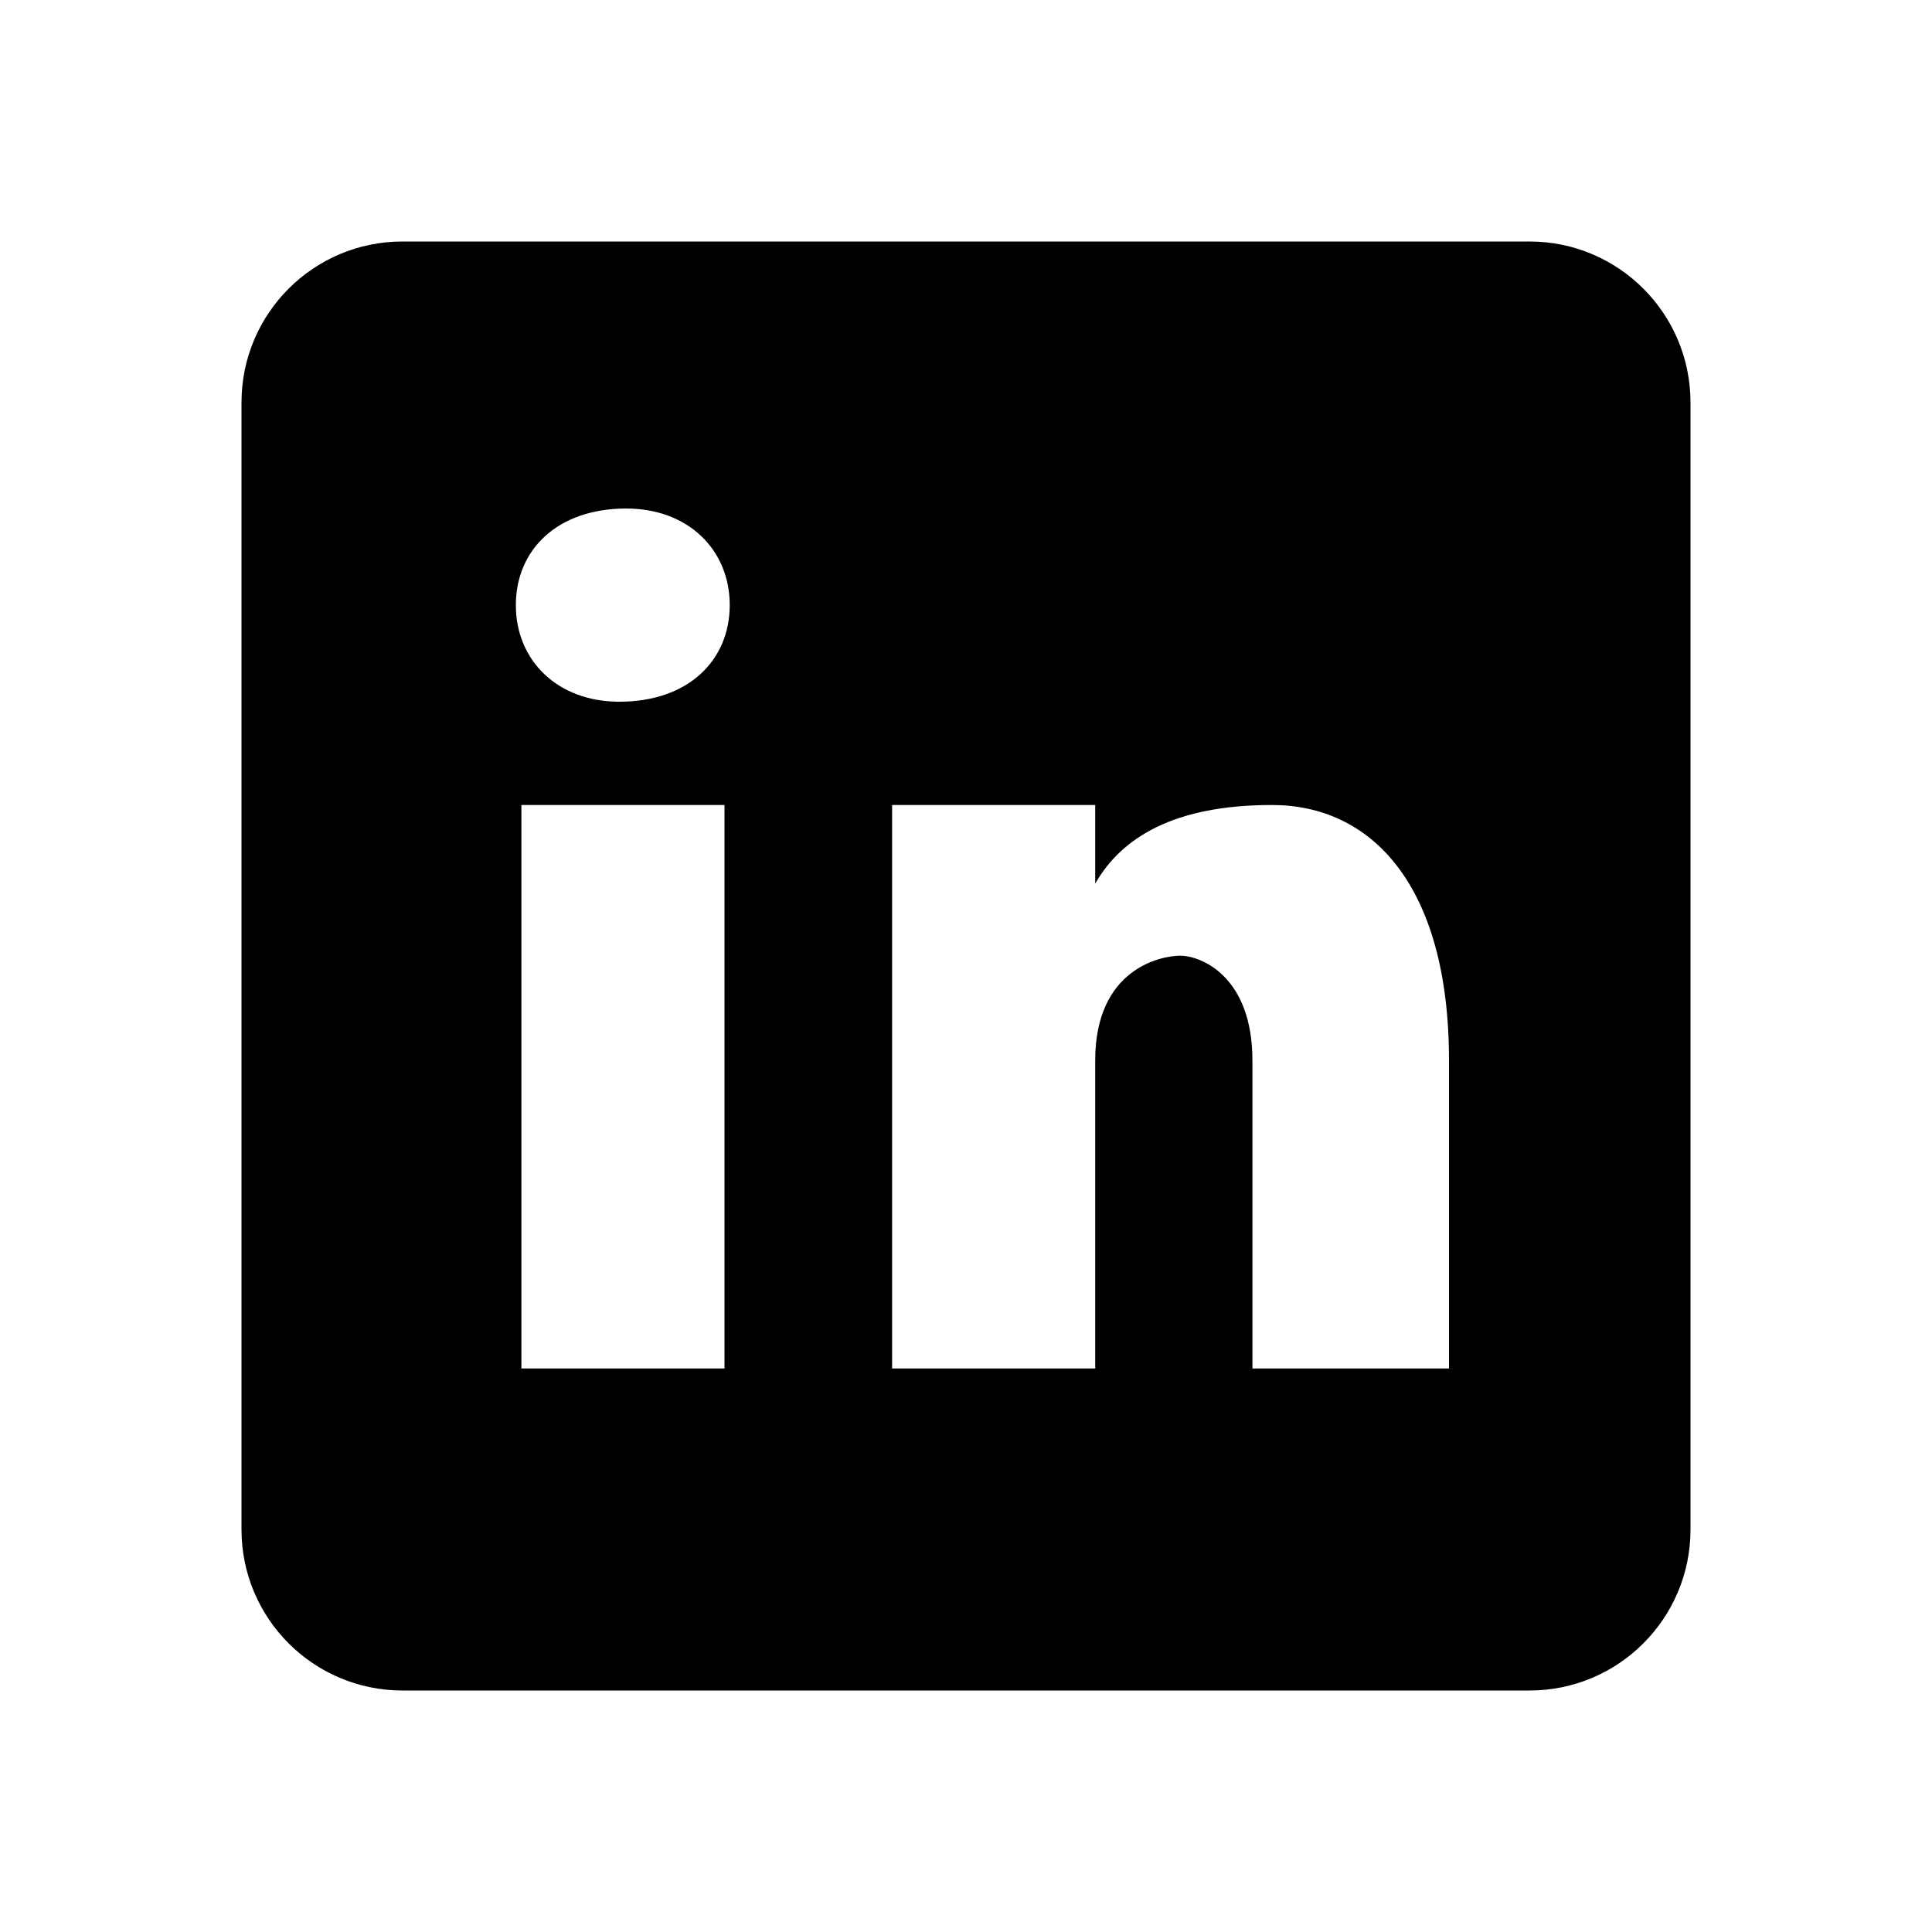
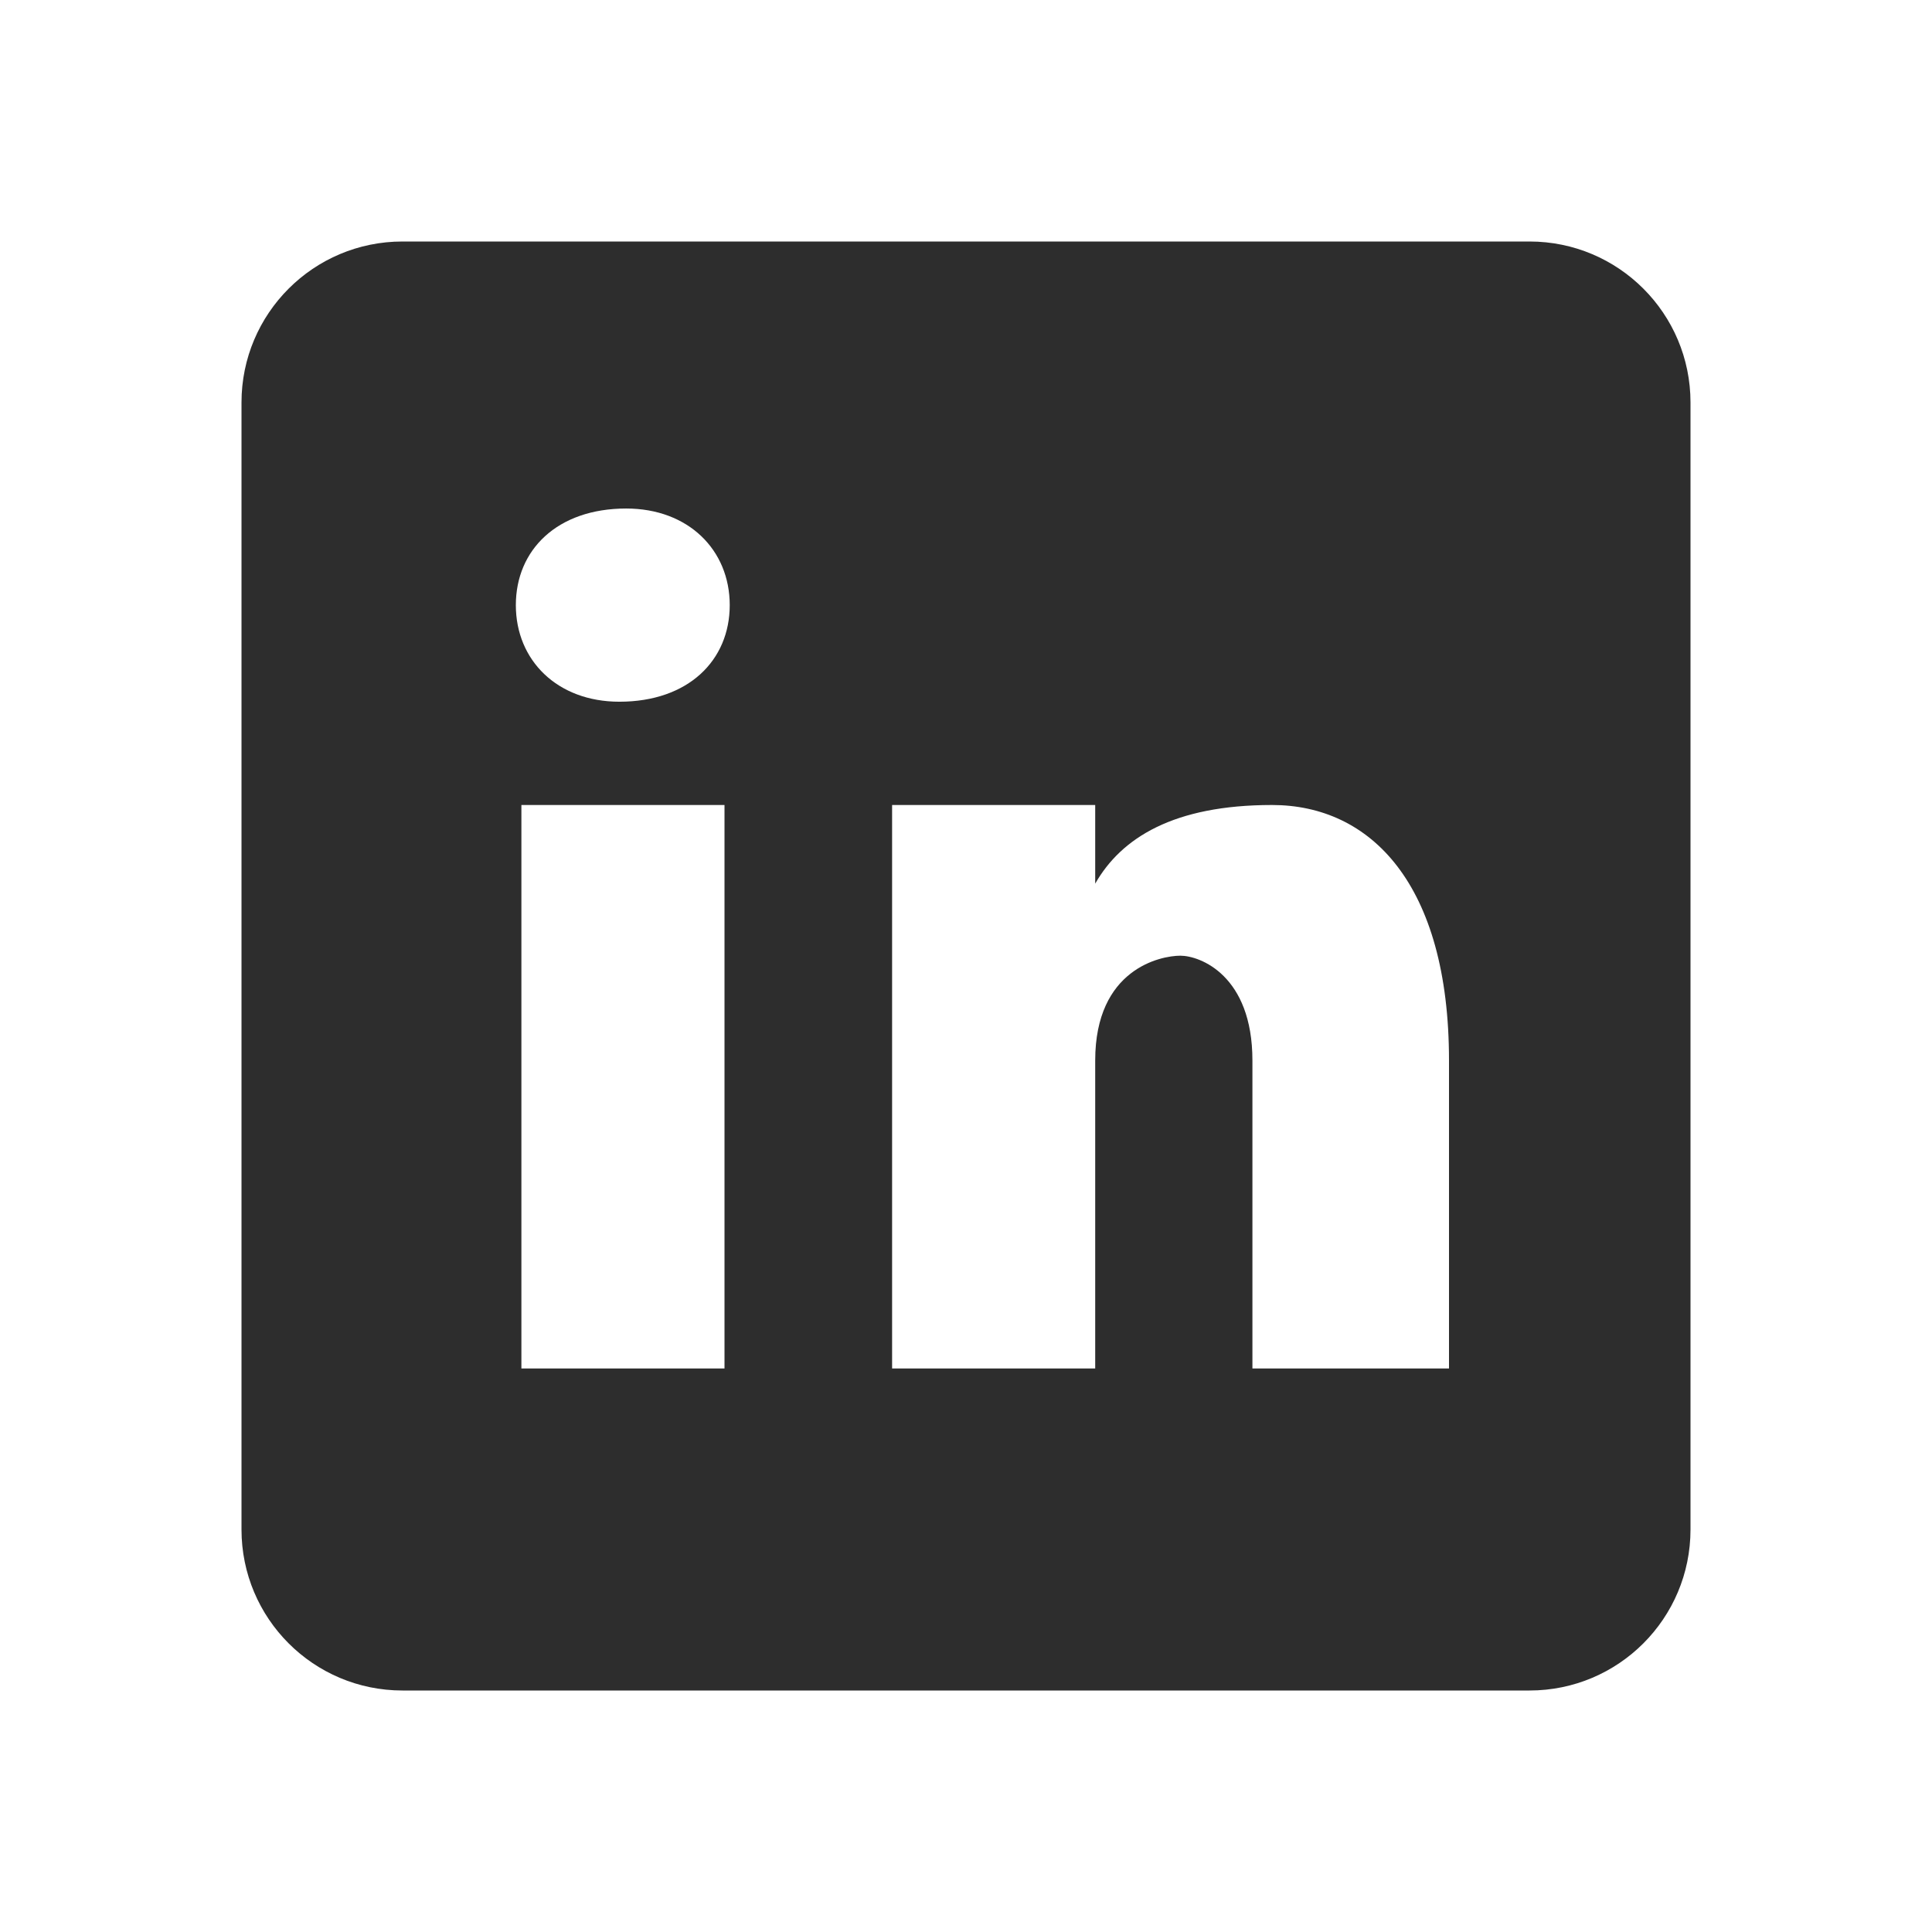
<svg xmlns="http://www.w3.org/2000/svg" x="0px" y="0px" width="100" height="100" viewBox="0 0 24 24">
-   <path d="M19,3H5C3.895,3,3,3.895,3,5v14c0,1.105,0.895,2,2,2h14c1.105,0,2-0.895,2-2V5C21,3.895,20.105,3,19,3z M9,17H6.477v-7H9 V17z M7.694,8.717c-0.771,0-1.286-0.514-1.286-1.2s0.514-1.2,1.371-1.2c0.771,0,1.286,0.514,1.286,1.2S8.551,8.717,7.694,8.717z M18,17h-2.442v-3.826c0-1.058-0.651-1.302-0.895-1.302s-1.058,0.163-1.058,1.302c0,0.163,0,3.826,0,3.826h-2.523v-7h2.523v0.977 C13.93,10.407,14.581,10,15.802,10C17.023,10,18,10.977,18,13.174V17z" />
+   <path d="M19,3H5C3.895,3,3,3.895,3,5v14c0,1.105,0.895,2,2,2h14c1.105,0,2-0.895,2-2V5C21,3.895,20.105,3,19,3z M9,17H6.477v-7H9 V17z M7.694,8.717c-0.771,0-1.286-0.514-1.286-1.2s0.514-1.2,1.371-1.2c0.771,0,1.286,0.514,1.286,1.2S8.551,8.717,7.694,8.717z M18,17h-2.442v-3.826c0-1.058-0.651-1.302-0.895-1.302s-1.058,0.163-1.058,1.302c0,0.163,0,3.826,0,3.826h-2.523v-7h2.523v0.977 C13.93,10.407,14.581,10,15.802,10C17.023,10,18,10.977,18,13.174V17z" fill="#2d2d2d" />
</svg>
